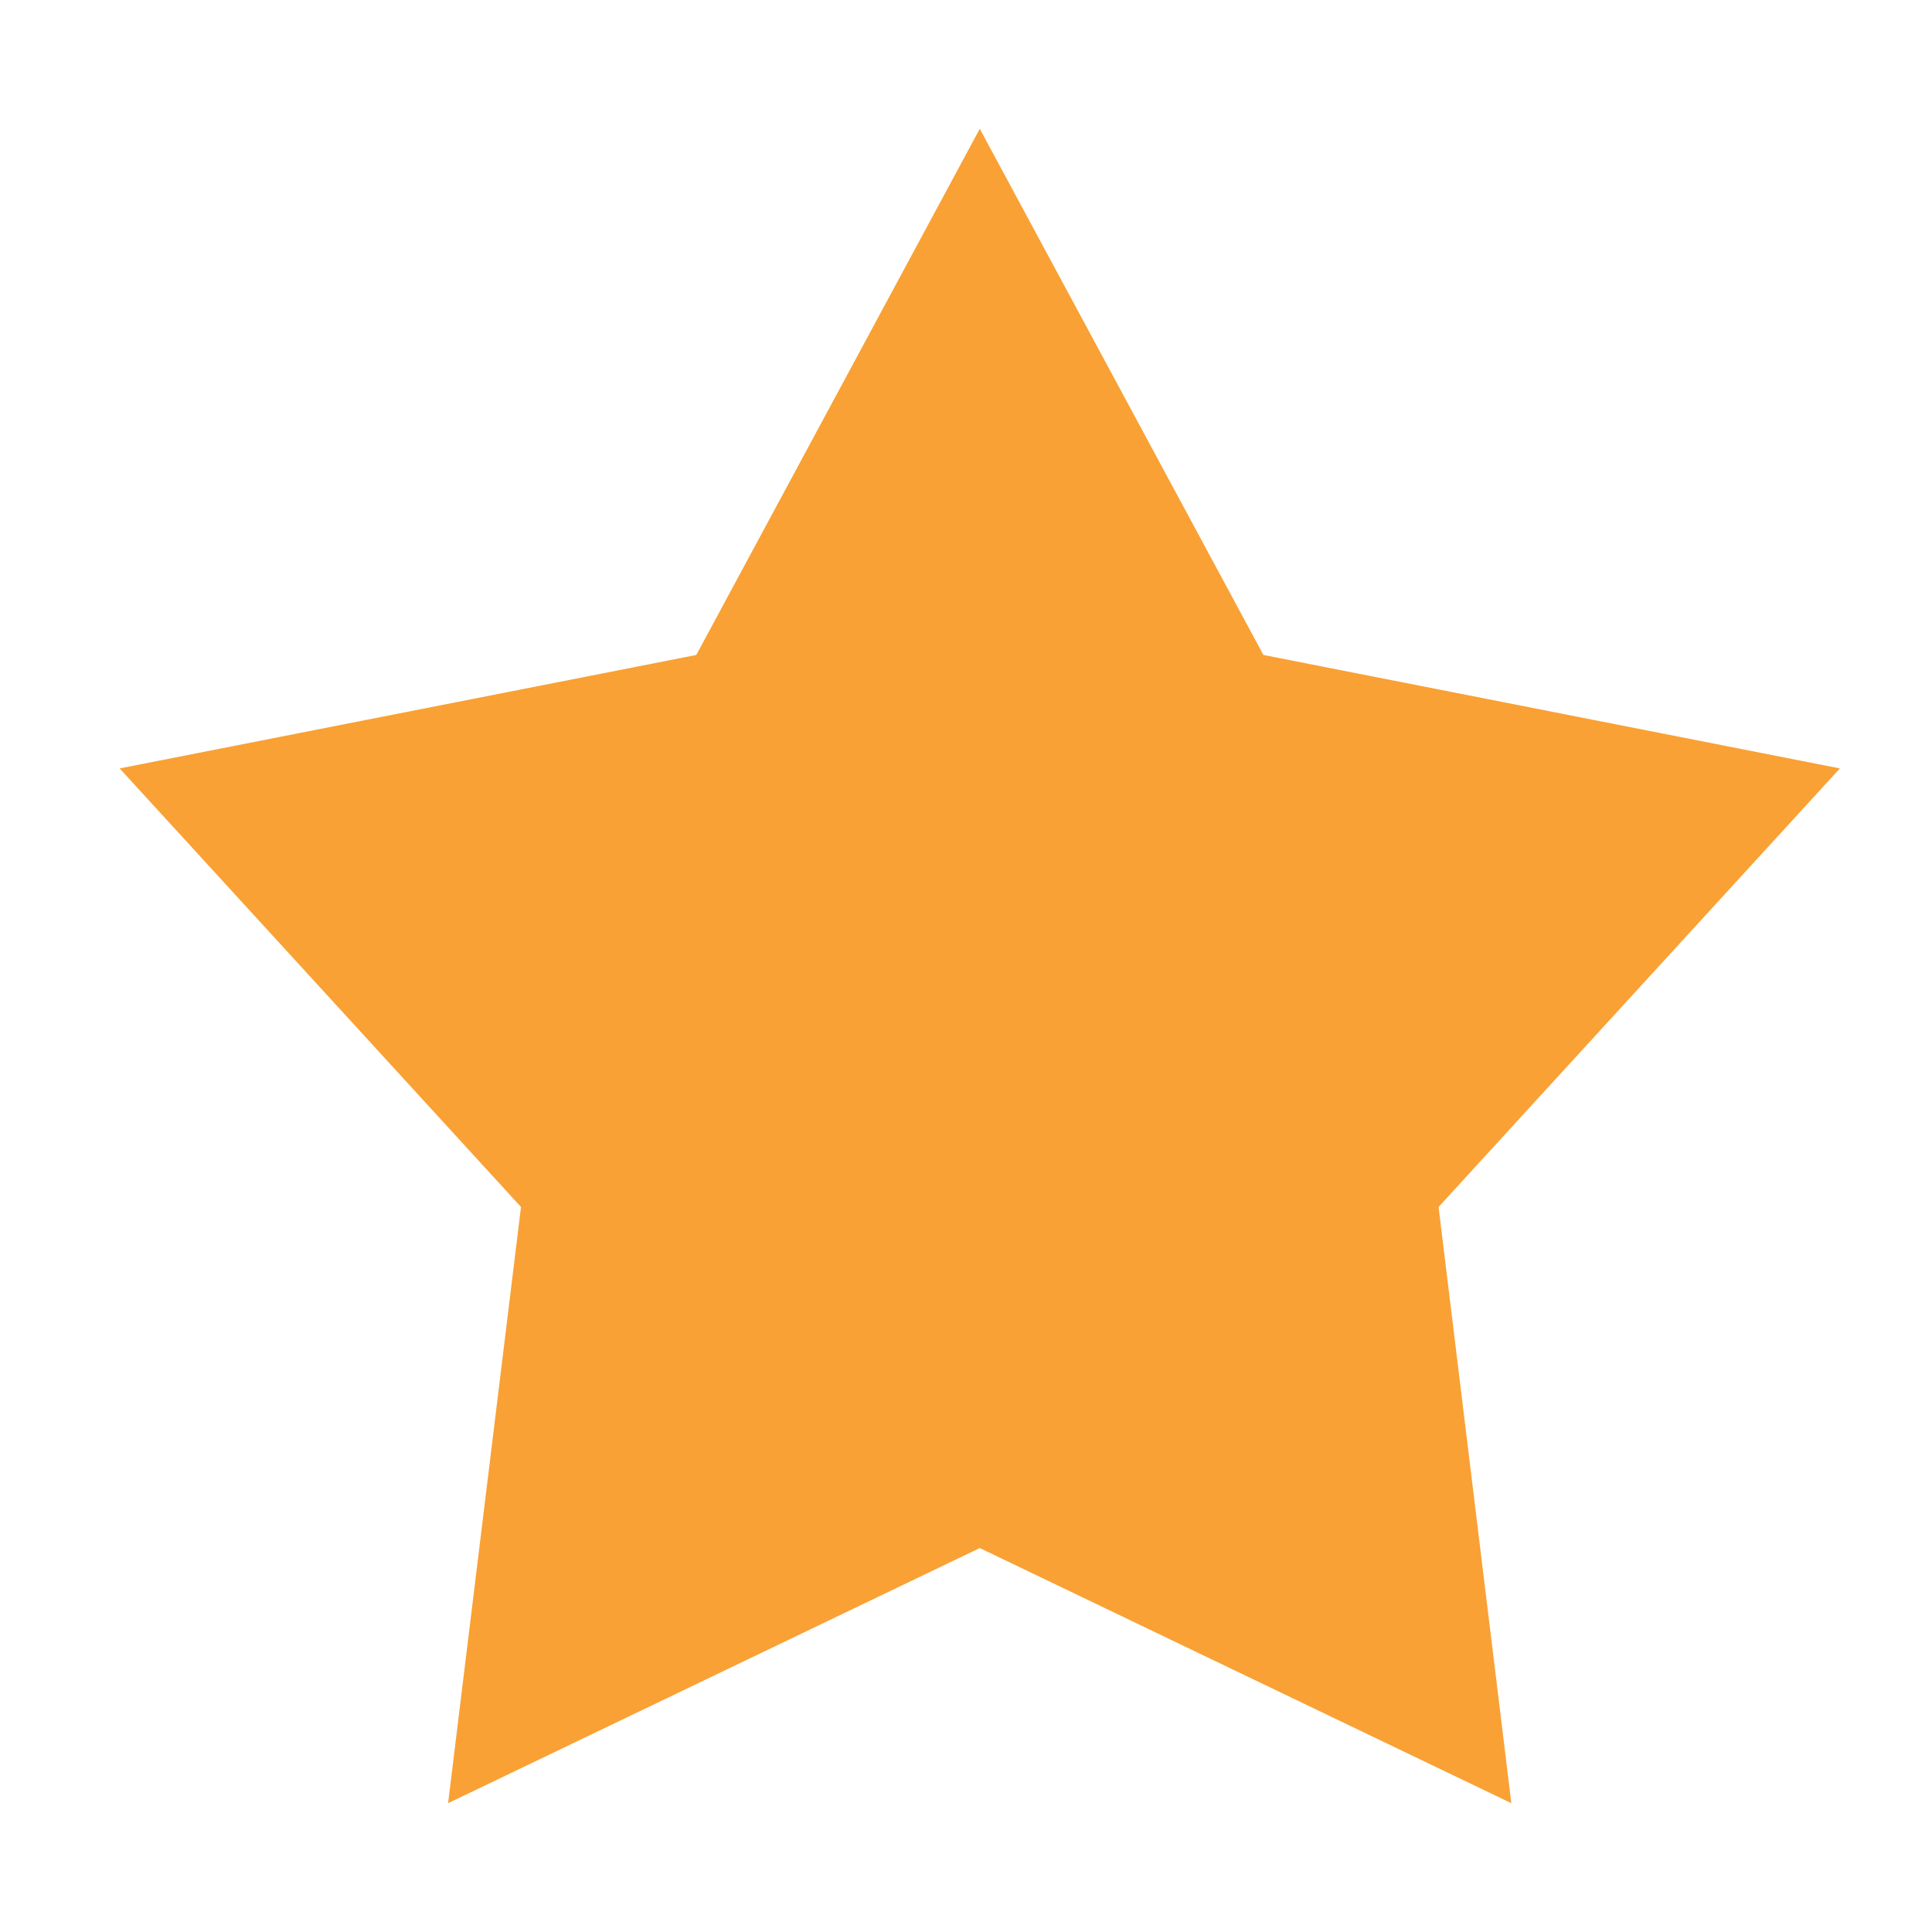
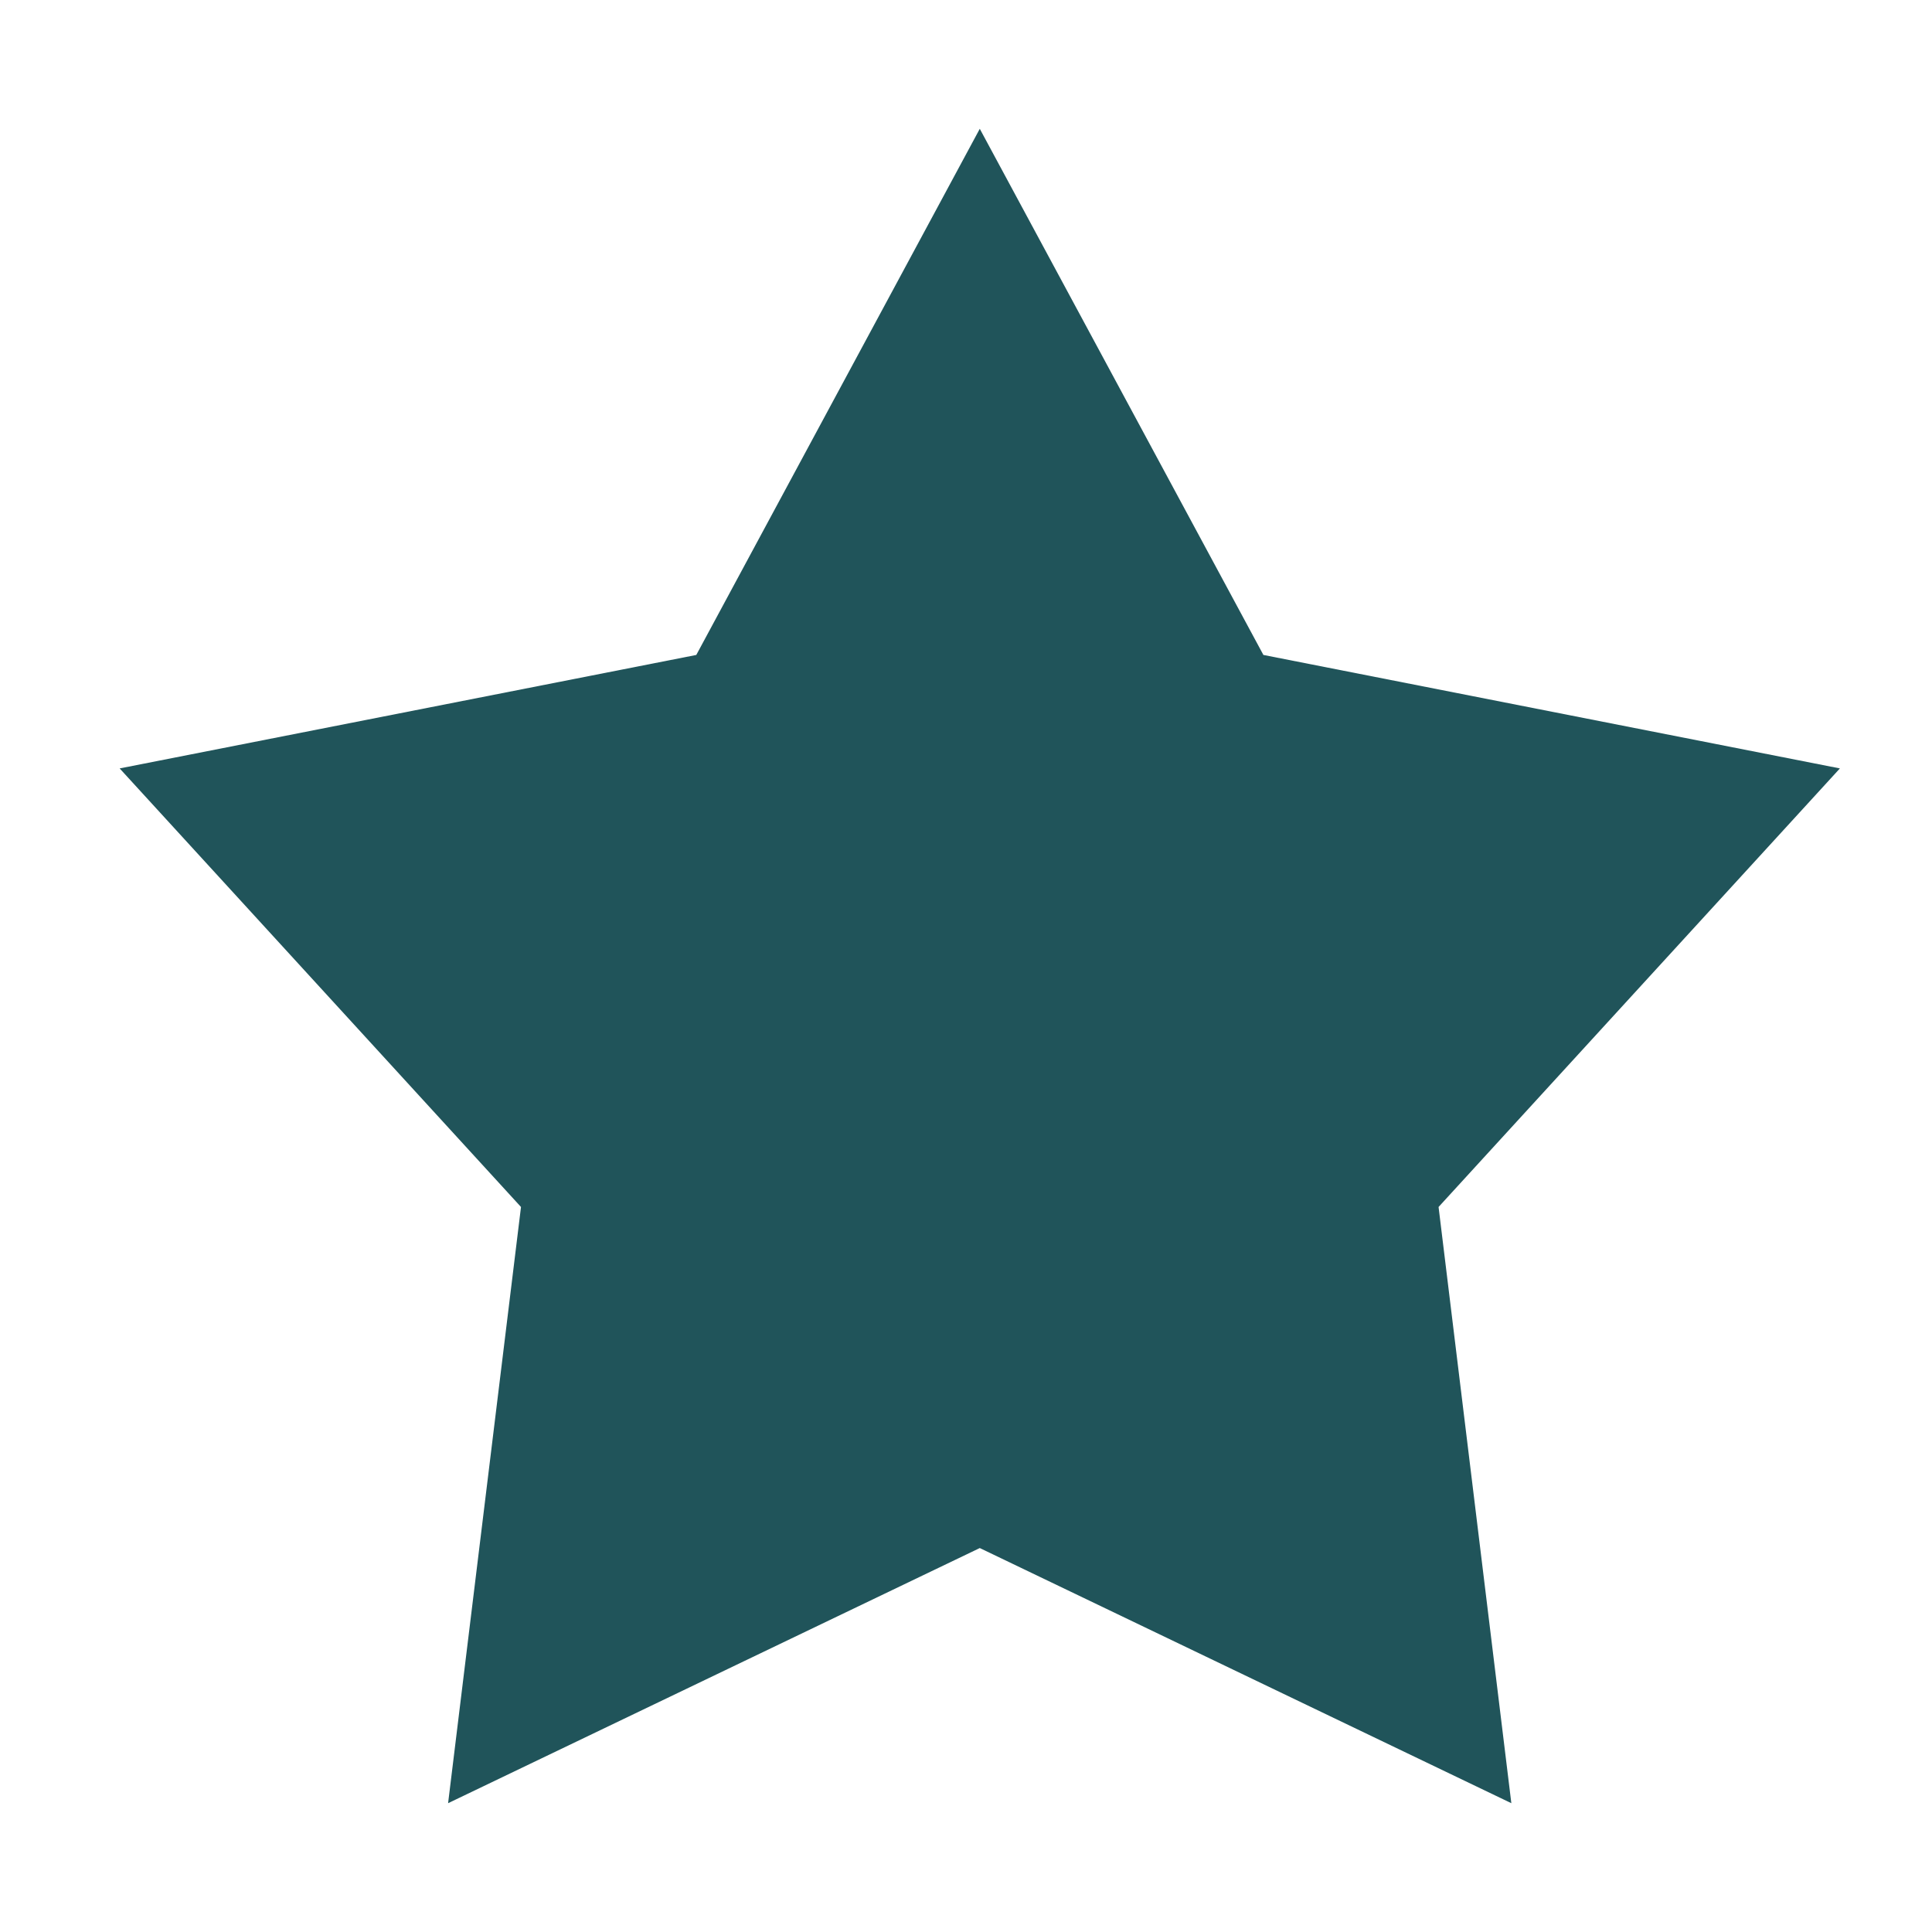
<svg xmlns="http://www.w3.org/2000/svg" version="1.1" x="0px" y="0px" width="18px" height="18px" viewBox="0 0 15 13" style="enable-background:new 0 0 15 13;" xml:space="preserve">
  <g id="Shape_1_copy_2">
    <g>
-       <polygon style="fill:#f9a134;" points="14.285,4.966 9.809,4.085 7.607,0 5.406,4.085 0.929,4.966 4.045,8.371 3.479,13    7.607,11.019 11.734,13 11.169,8.371   " />
+       <polygon style="fill:#20545a;" points="14.285,4.966 9.809,4.085 7.607,0 5.406,4.085 0.929,4.966 4.045,8.371 3.479,13    7.607,11.019 11.734,13 11.169,8.371   " />
    </g>
  </g>
</svg>
